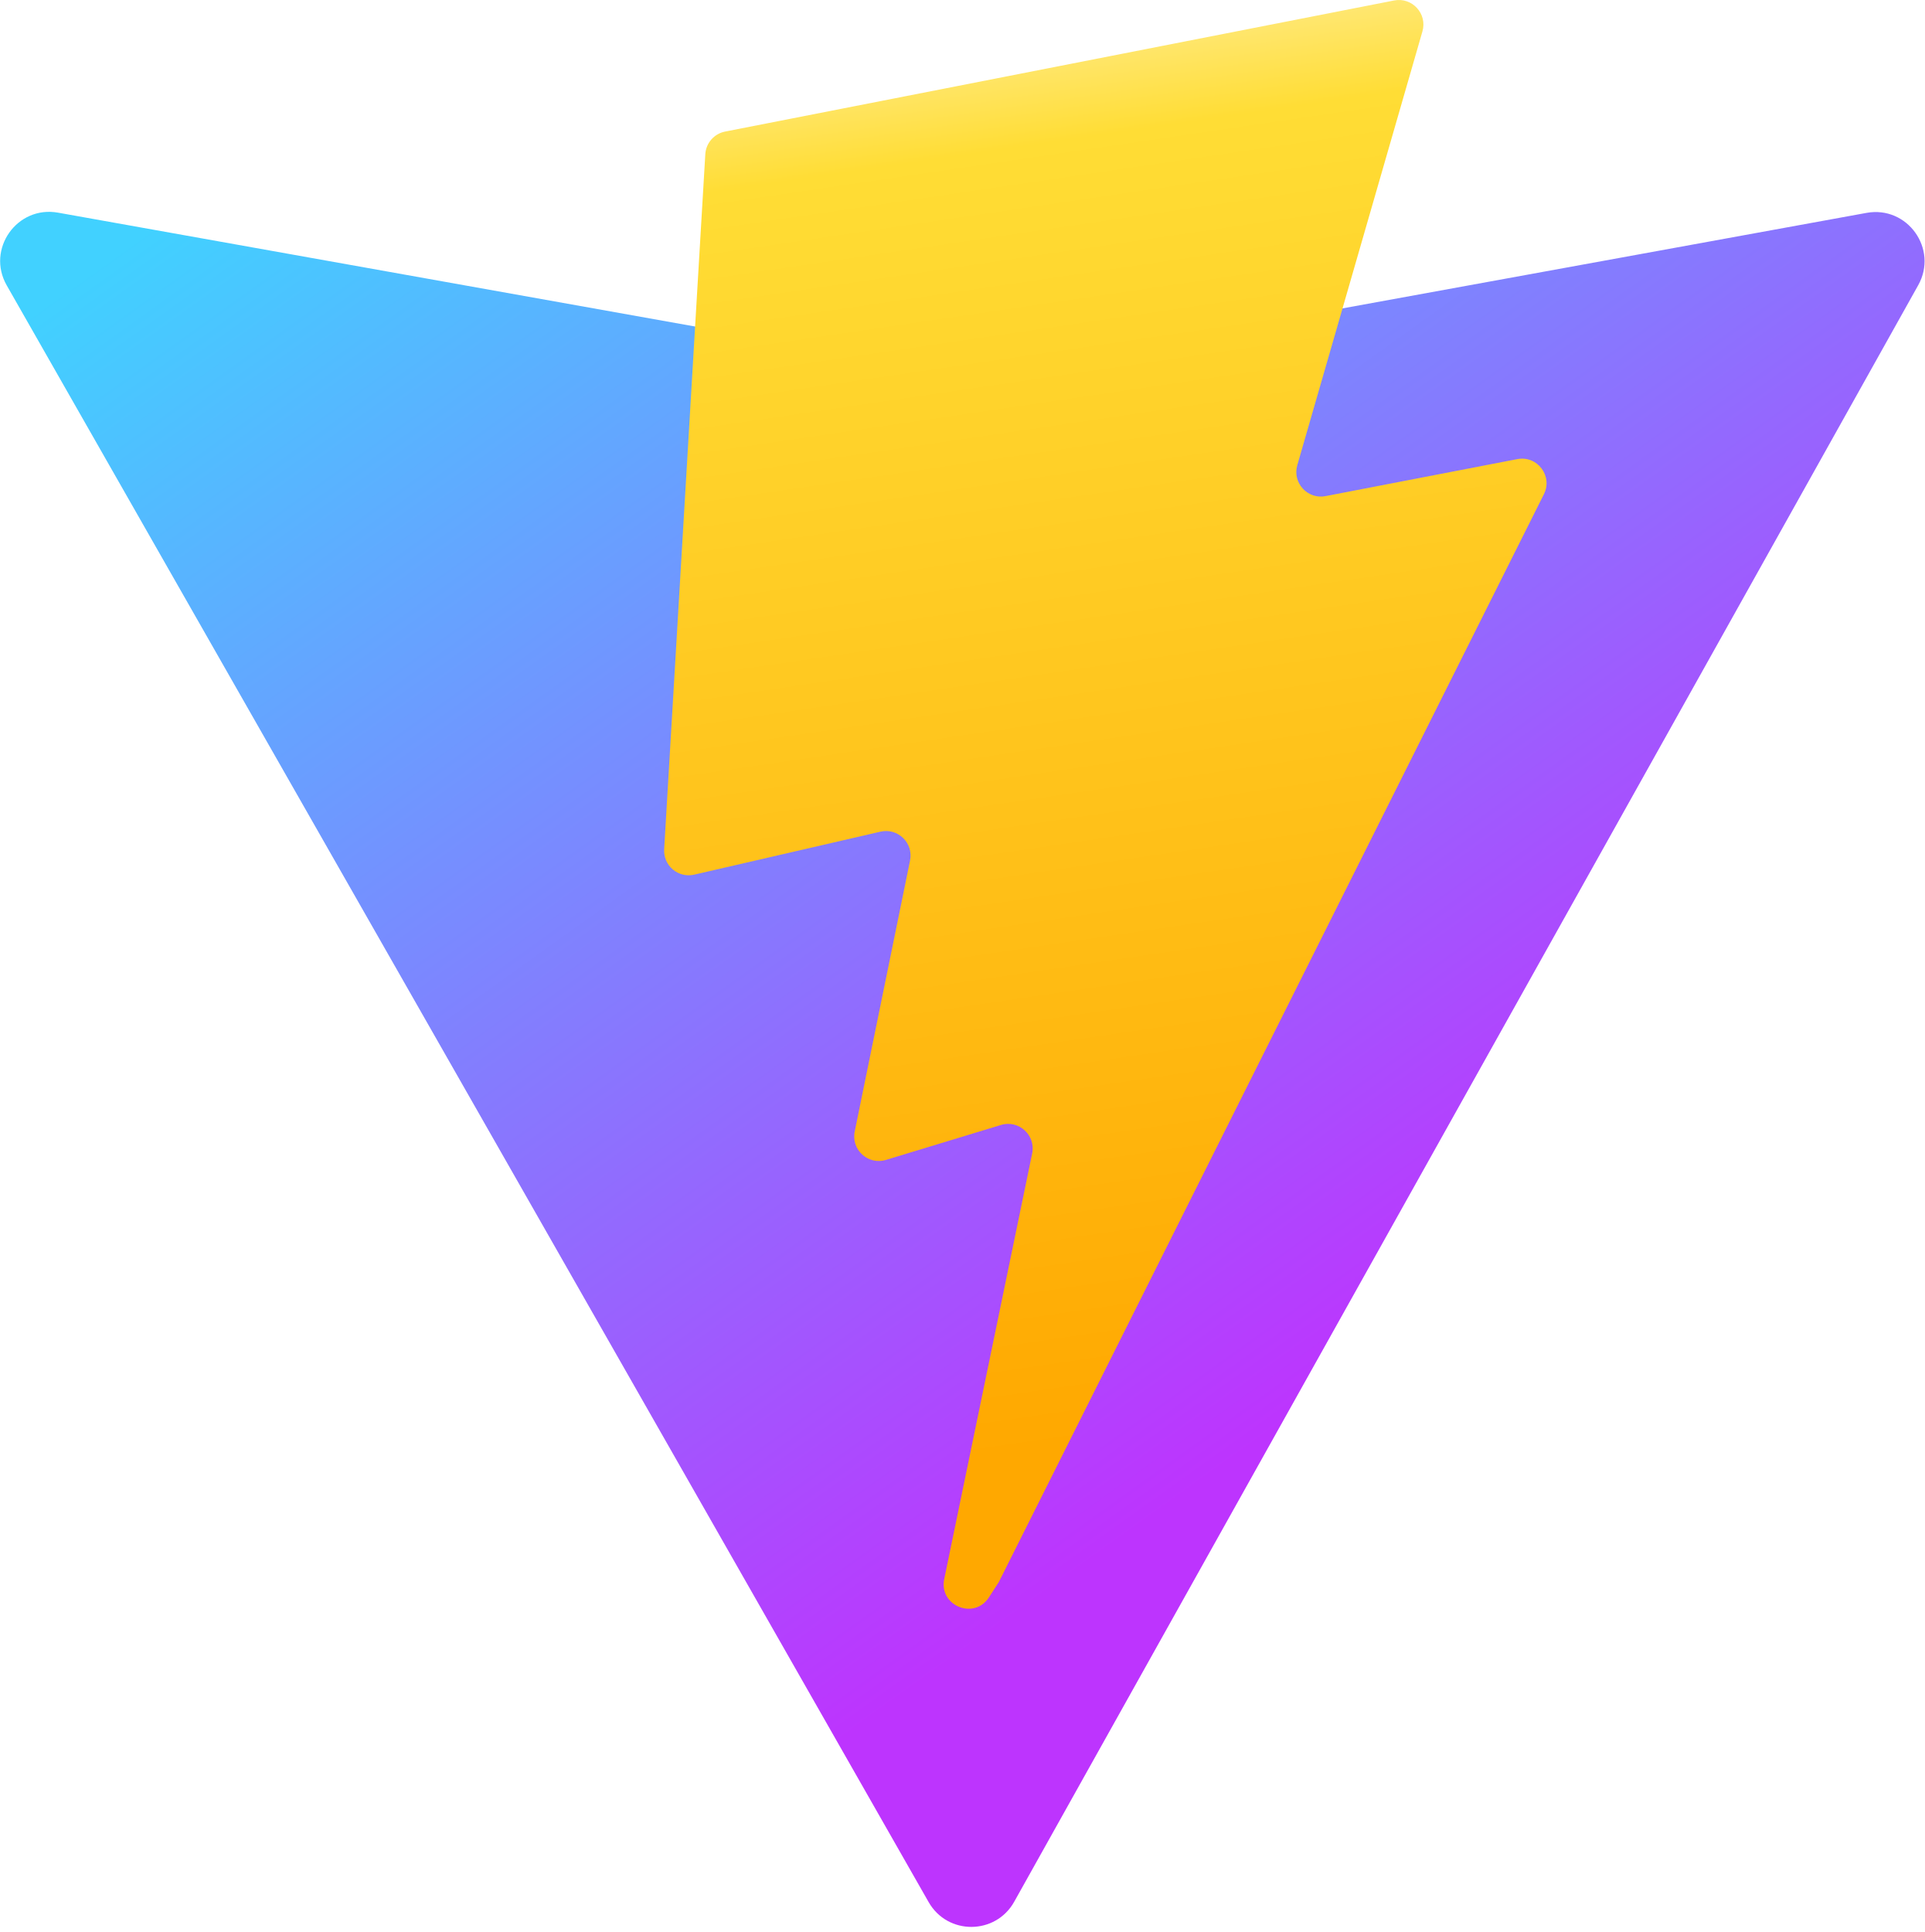
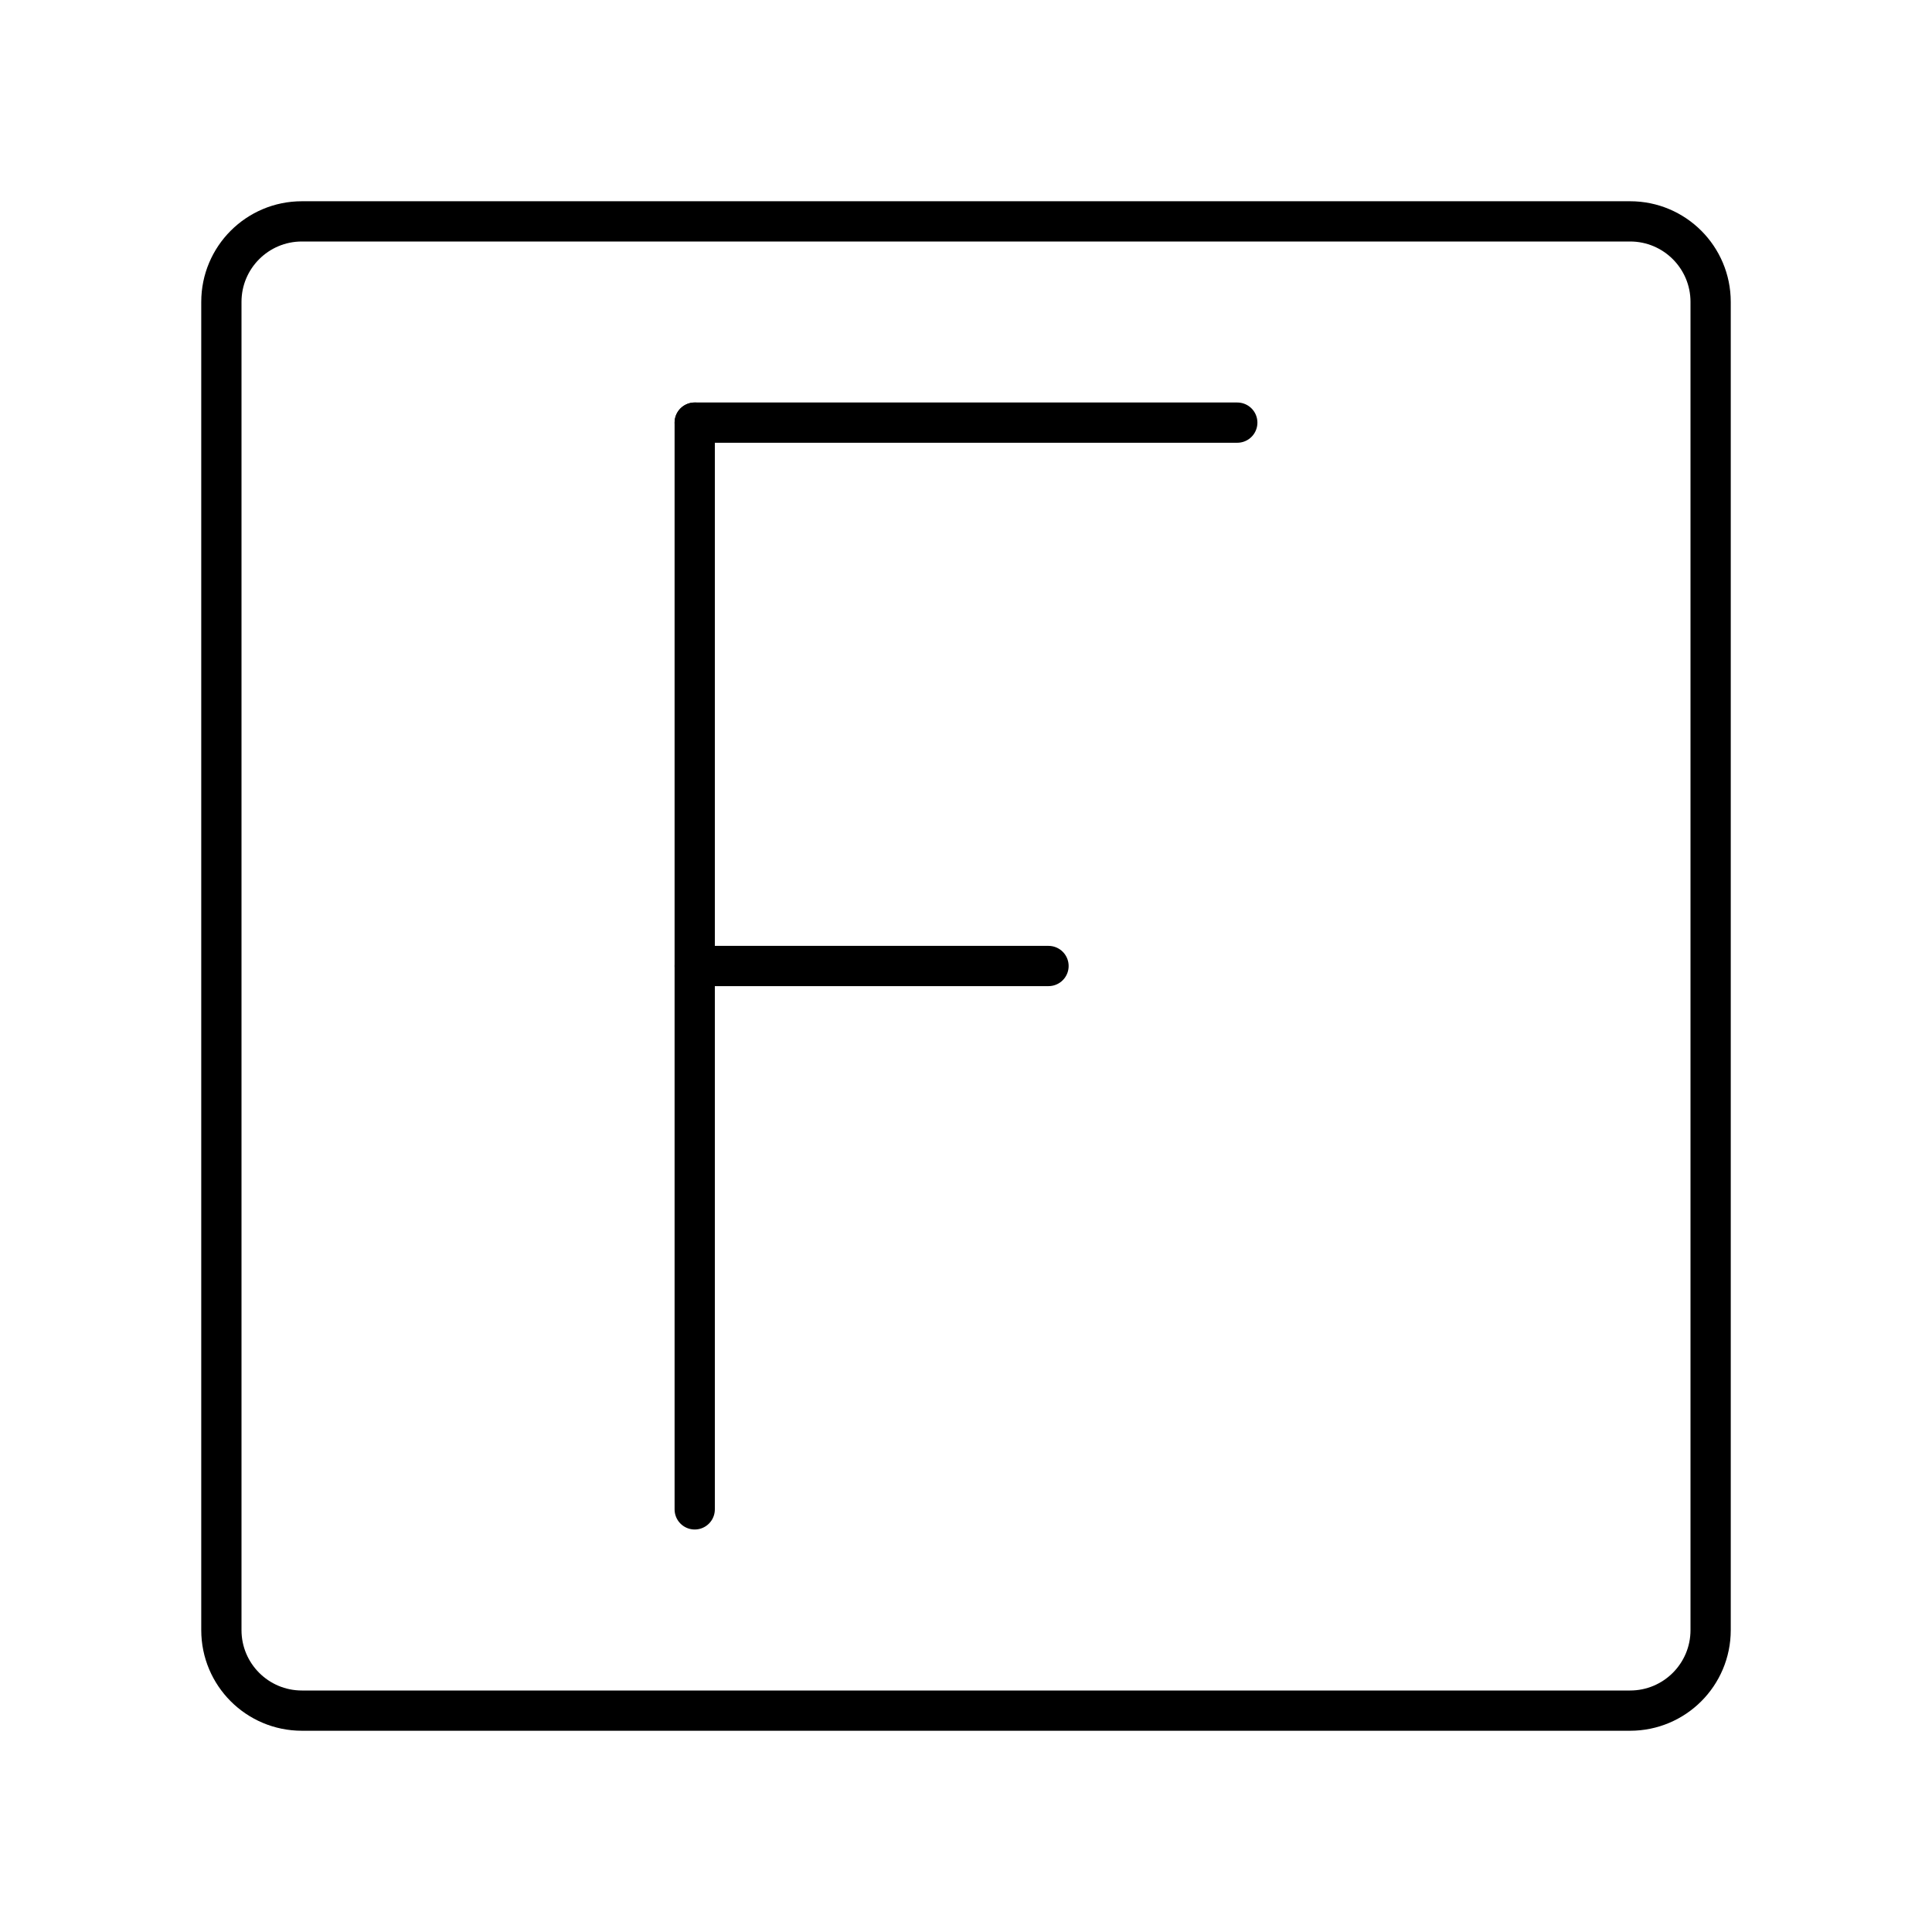
- <svg xmlns="http://www.w3.org/2000/svg" aria-hidden="true" role="img" class="iconify iconify--logos" width="31.88" height="32" preserveAspectRatio="xMidYMid meet" viewBox="0 0 256 257">
-   <defs>
-     <linearGradient id="IconifyId1813088fe1fbc01fb466" x1="-.828%" x2="57.636%" y1="7.652%" y2="78.411%">
-       <stop offset="0%" stop-color="#41D1FF" />
-       <stop offset="100%" stop-color="#BD34FE" />
-     </linearGradient>
-     <linearGradient id="IconifyId1813088fe1fbc01fb467" x1="43.376%" x2="50.316%" y1="2.242%" y2="89.03%">
-       <stop offset="0%" stop-color="#FFEA83" />
-       <stop offset="8.333%" stop-color="#FFDD35" />
-       <stop offset="100%" stop-color="#FFA800" />
-     </linearGradient>
-   </defs>
-   <path fill="url(#IconifyId1813088fe1fbc01fb466)" d="M255.153 37.938L134.897 252.976c-2.483 4.44-8.862 4.466-11.382.048L.875 37.958c-2.746-4.814 1.371-10.646 6.827-9.67l120.385 21.517a6.537 6.537 0 0 0 2.322-.004l117.867-21.483c5.438-.991 9.574 4.796 6.877 9.62Z" />
-   <path fill="url(#IconifyId1813088fe1fbc01fb467)" d="M185.432.063L96.44 17.501a3.268 3.268 0 0 0-2.634 3.014l-5.474 92.456a3.268 3.268 0 0 0 3.997 3.378l24.777-5.718c2.318-.535 4.413 1.507 3.936 3.838l-7.361 36.047c-.495 2.426 1.782 4.5 4.151 3.78l15.304-4.649c2.372-.72 4.652 1.36 4.15 3.788l-11.698 56.621c-.732 3.542 3.979 5.473 5.943 2.437l1.313-2.028l72.516-144.72c1.215-2.423-.88-5.186-3.54-4.672l-25.505 4.922c-2.396.462-4.435-1.77-3.759-4.114l16.646-57.705c.677-2.35-1.37-4.583-3.769-4.113Z" />
+ <svg xmlns="http://www.w3.org/2000/svg" viewBox="0 0 48 48" id="Layer_2" data-name="Layer 2" fill="#000000">
+   <g id="SVGRepo_bgCarrier" stroke-width="0" />
+   <g id="SVGRepo_tracerCarrier" stroke-linecap="round" stroke-linejoin="round" />
+   <g id="SVGRepo_iconCarrier">
+     <defs>
+       <style>.cls-1{fill:none;stroke:#000000;stroke-linecap:round;stroke-linejoin:round;}</style>
+     </defs>
+     <path class="cls-1" d="M40.5,5.5H7.5a2,2,0,0,0-2,2v33a2,2,0,0,0,2,2h33a2,2,0,0,0,2-2V7.5A2,2,0,0,0,40.5,5.5Z" />
+     <line class="cls-1" x1="17.26" y1="10.5" x2="30.74" y2="10.5" />
+     <line class="cls-1" x1="17.26" y1="24" x2="26.05" y2="24" />
+     <line class="cls-1" x1="17.26" y1="10.5" x2="17.26" y2="37.5" />
+   </g>
</svg>
